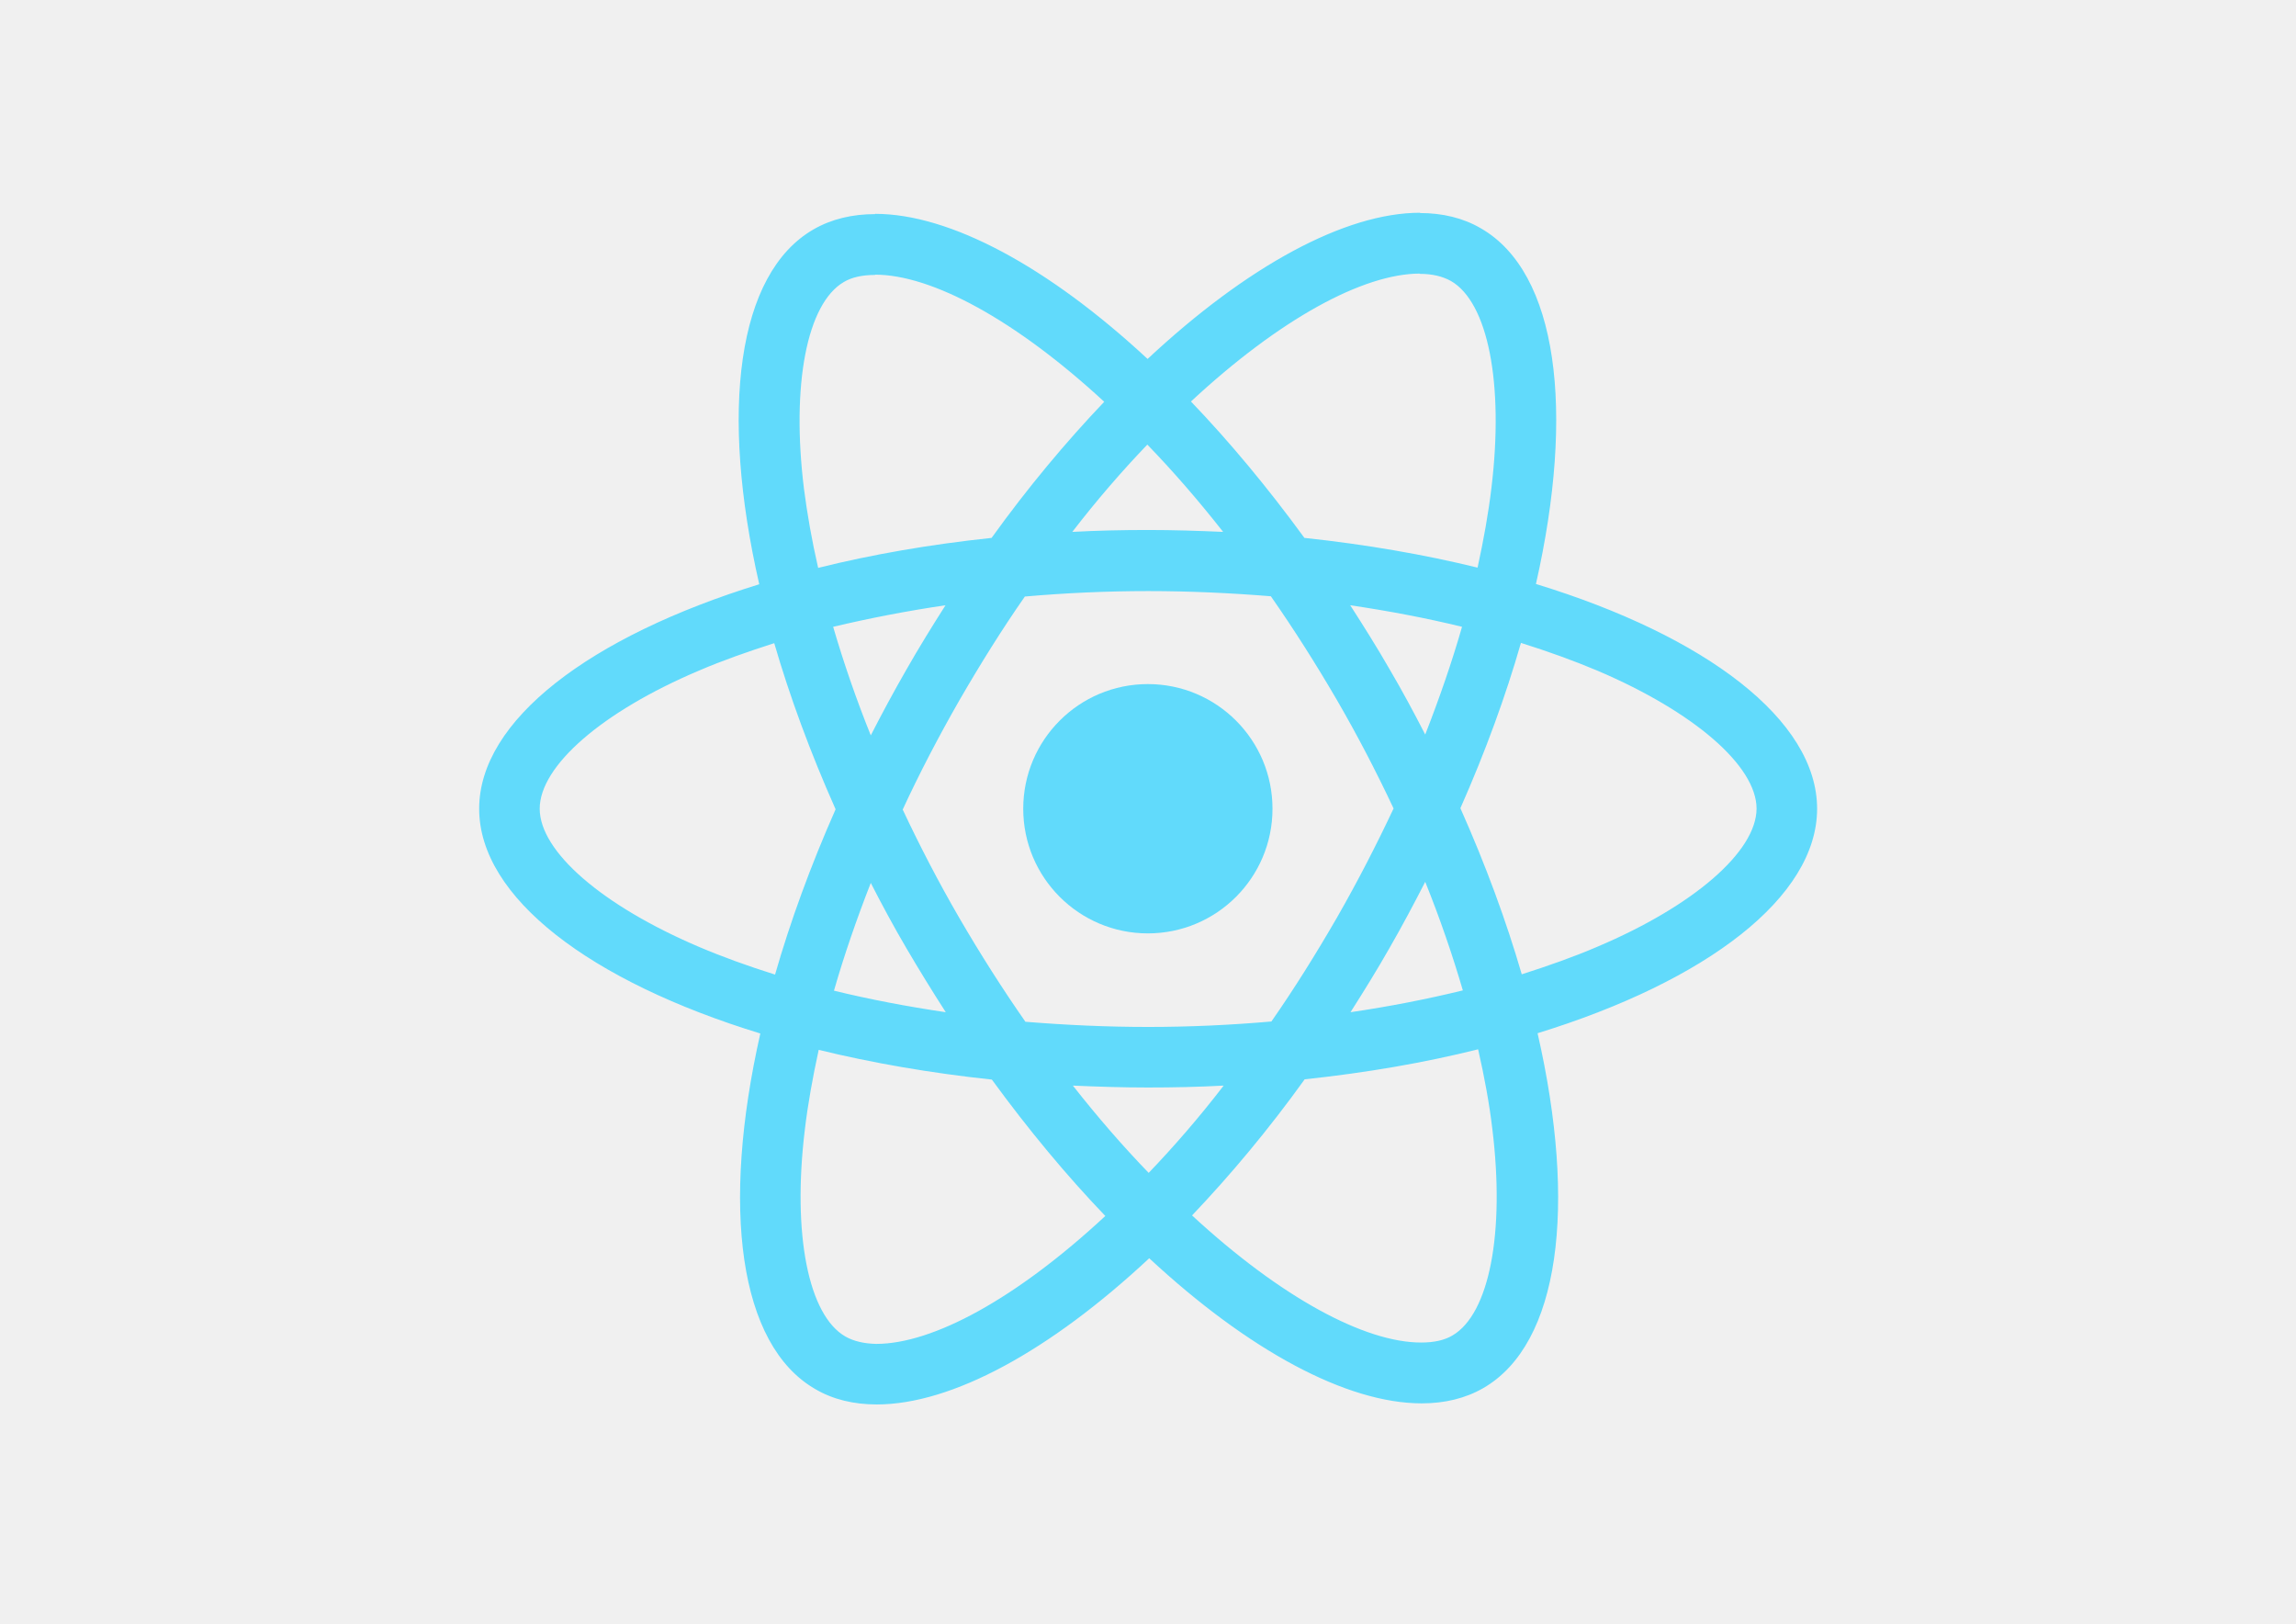
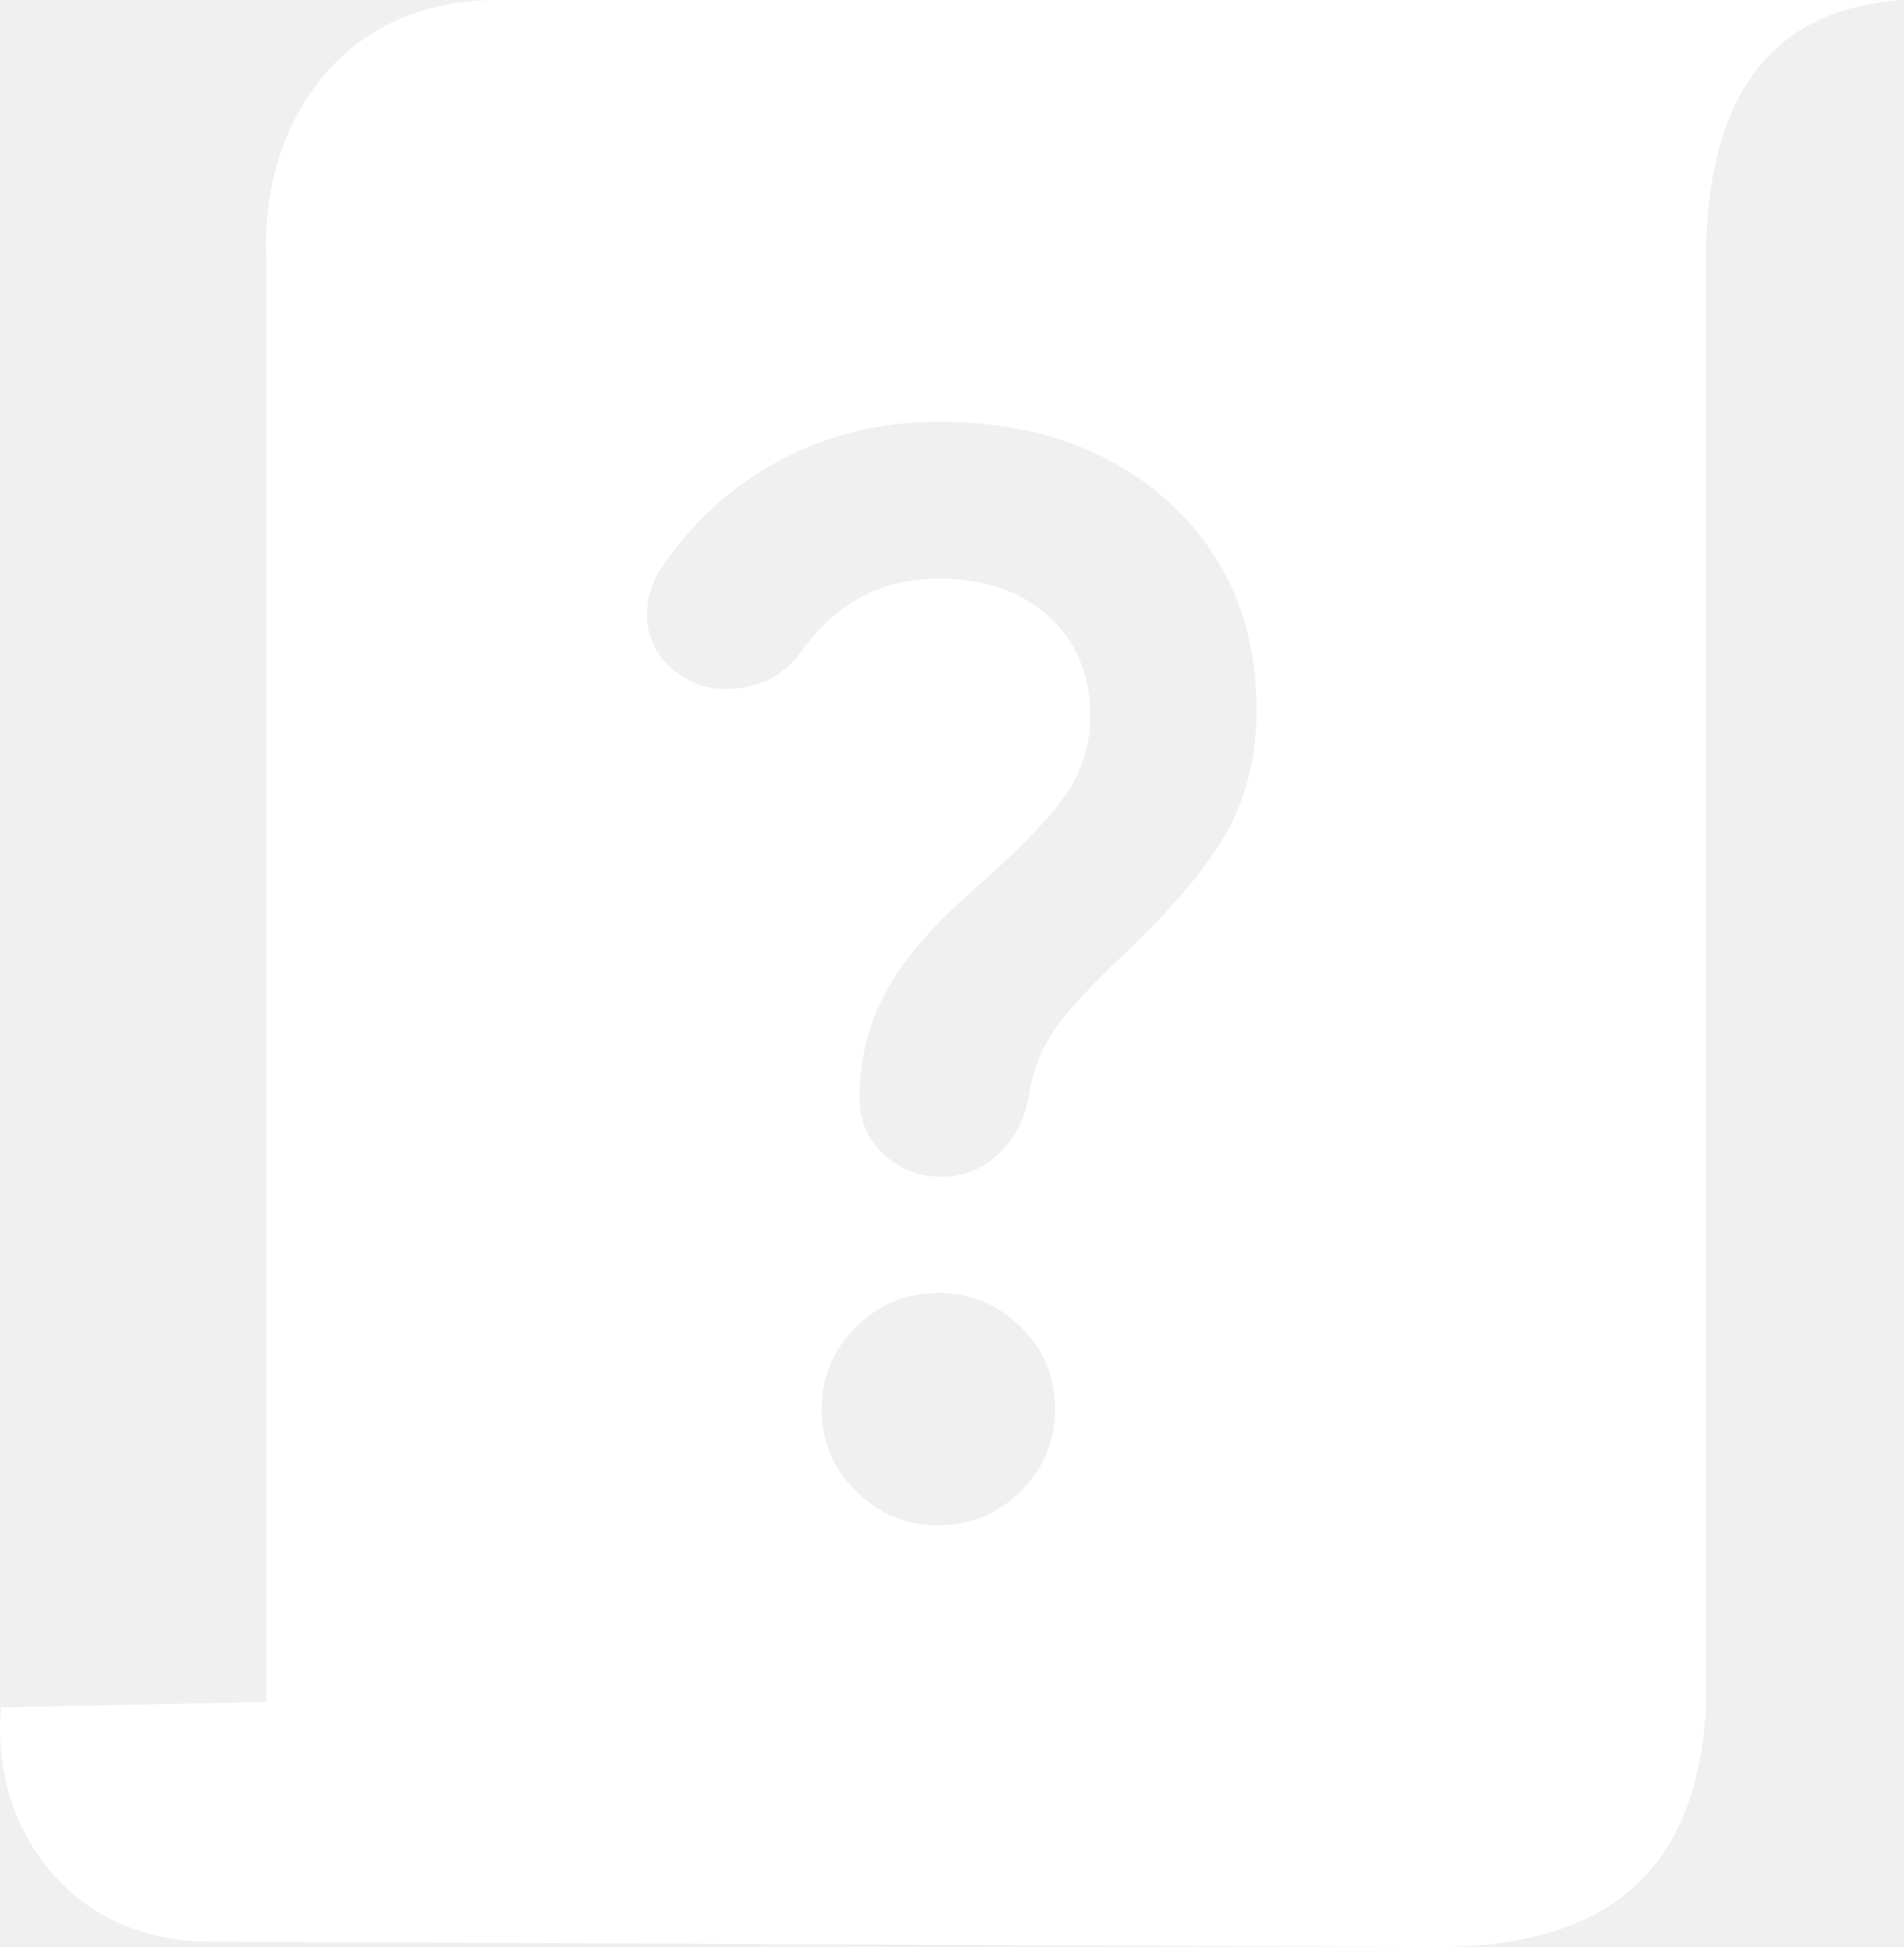
- <svg xmlns="http://www.w3.org/2000/svg" viewBox="0 0 841.9 595.3">
-   <g fill="#61DAFB">
-     <path d="M666.3 296.5c0-32.5-40.7-63.3-103.1-82.4 14.4-63.6 8-114.2-20.2-130.4-6.5-3.8-14.1-5.6-22.4-5.6v22.3c4.6 0 8.3.9 11.4 2.6 13.6 7.8 19.5 37.5 14.9 75.7-1.1 9.4-2.9 19.3-5.1 29.4-19.6-4.8-41-8.5-63.5-10.9-13.5-18.5-27.5-35.3-41.6-50 32.6-30.3 63.2-46.9 84-46.9V78c-27.5 0-63.5 19.6-99.9 53.6-36.4-33.8-72.4-53.2-99.9-53.2v22.3c20.7 0 51.4 16.5 84 46.6-14 14.7-28 31.4-41.3 49.9-22.6 2.4-44 6.1-63.6 11-2.3-10-4-19.7-5.2-29-4.7-38.2 1.1-67.9 14.6-75.8 3-1.8 6.9-2.6 11.5-2.6V78.5c-8.4 0-16 1.8-22.6 5.6-28.1 16.2-34.4 66.7-19.9 130.1-62.2 19.2-102.7 49.9-102.7 82.3 0 32.5 40.7 63.3 103.1 82.4-14.4 63.6-8 114.2 20.2 130.4 6.5 3.8 14.1 5.6 22.5 5.6 27.5 0 63.5-19.6 99.9-53.6 36.4 33.8 72.4 53.2 99.9 53.2 8.4 0 16-1.8 22.6-5.6 28.1-16.2 34.4-66.7 19.9-130.1 62-19.1 102.5-49.9 102.5-82.3zm-130.2-66.7c-3.7 12.9-8.3 26.2-13.5 39.5-4.1-8-8.4-16-13.1-24-4.6-8-9.5-15.8-14.4-23.4 14.2 2.1 27.9 4.7 41 7.9zm-45.8 106.5c-7.8 13.5-15.8 26.3-24.1 38.2-14.9 1.3-30 2-45.2 2-15.1 0-30.2-.7-45-1.9-8.3-11.9-16.4-24.6-24.2-38-7.6-13.1-14.5-26.4-20.8-39.8 6.2-13.4 13.2-26.8 20.7-39.9 7.8-13.5 15.8-26.3 24.1-38.2 14.9-1.3 30-2 45.2-2 15.1 0 30.2.7 45 1.9 8.3 11.9 16.4 24.6 24.2 38 7.6 13.1 14.5 26.4 20.8 39.8-6.3 13.4-13.2 26.8-20.7 39.9zm32.3-13c5.4 13.4 10 26.8 13.8 39.8-13.1 3.2-26.9 5.9-41.2 8 4.9-7.7 9.8-15.6 14.4-23.7 4.6-8 8.9-16.1 13-24.1zM421.2 430c-9.3-9.6-18.6-20.3-27.8-32 9 .4 18.2.7 27.5.7 9.4 0 18.7-.2 27.8-.7-9 11.7-18.3 22.4-27.5 32zm-74.4-58.9c-14.2-2.1-27.9-4.7-41-7.9 3.7-12.9 8.3-26.2 13.5-39.5 4.1 8 8.4 16 13.1 24 4.7 8 9.5 15.8 14.4 23.4zM420.7 163c9.3 9.6 18.6 20.3 27.8 32-9-.4-18.2-.7-27.5-.7-9.4 0-18.7.2-27.8.7 9-11.7 18.3-22.4 27.5-32zm-74 58.9c-4.9 7.7-9.8 15.6-14.4 23.7-4.6 8-8.9 16-13 24-5.4-13.4-10-26.8-13.8-39.8 13.1-3.1 26.9-5.8 41.2-7.9zm-90.5 125.2c-35.4-15.1-58.3-34.9-58.3-50.6 0-15.7 22.9-35.6 58.3-50.6 8.6-3.7 18-7 27.7-10.1 5.7 19.6 13.2 40 22.5 60.9-9.2 20.8-16.6 41.1-22.2 60.6-9.9-3.1-19.3-6.5-28-10.2zM310 490c-13.6-7.8-19.5-37.5-14.9-75.7 1.1-9.4 2.9-19.3 5.1-29.4 19.6 4.8 41 8.5 63.5 10.9 13.5 18.5 27.5 35.3 41.6 50-32.6 30.3-63.2 46.9-84 46.9-4.5-.1-8.3-1-11.3-2.7zm237.2-76.2c4.7 38.2-1.1 67.9-14.6 75.8-3 1.8-6.9 2.6-11.5 2.6-20.7 0-51.4-16.5-84-46.6 14-14.7 28-31.4 41.3-49.9 22.6-2.4 44-6.1 63.6-11 2.3 10.1 4.1 19.8 5.2 29.1zm38.5-66.7c-8.6 3.7-18 7-27.7 10.1-5.7-19.6-13.2-40-22.5-60.9 9.2-20.8 16.6-41.1 22.2-60.6 9.9 3.1 19.3 6.5 28.1 10.2 35.4 15.1 58.3 34.9 58.3 50.6-.1 15.7-23 35.6-58.4 50.6zM320.8 78.4z" />
-     <circle cx="420.9" cy="296.5" r="45.7" />
-     <path d="M520.5 78.1z" />
+ <svg xmlns="http://www.w3.org/2000/svg" width="44" height="45" viewBox="0 0 44 45" fill="none">
+   <g clip-path="url(#clip0_6_146)">
+     <path d="M11.524 0C7.842 -0.023 6.021 2.925 6.156 5.963V39.337L0.025 39.462C-0.227 42.022 1.425 44.824 4.775 44.874L33.252 45C36.925 44.981 39.259 43.468 39.438 39.337V5.607C39.526 2.701 40.577 0.21 44 0H11.524ZM21.691 9.748C23.873 9.748 25.643 10.363 27.004 11.594C28.365 12.824 29.045 14.435 29.045 16.426C29.045 17.433 28.831 18.339 28.404 19.144C27.977 19.95 27.189 20.901 26.043 21.997C25.21 22.78 24.648 23.39 24.356 23.826C24.064 24.262 23.872 24.76 23.782 25.319C23.692 25.856 23.462 26.303 23.091 26.661C22.72 27.019 22.276 27.198 21.759 27.198C21.241 27.198 20.797 27.025 20.426 26.678C20.055 26.331 19.869 25.901 19.869 25.386C19.869 24.513 20.06 23.714 20.443 22.987C20.825 22.26 21.466 21.493 22.366 20.688C23.513 19.681 24.272 18.904 24.643 18.356C25.014 17.808 25.2 17.209 25.2 16.56C25.2 15.598 24.879 14.826 24.238 14.245C23.597 13.663 22.748 13.373 21.691 13.373C21.039 13.373 20.449 13.512 19.92 13.792C19.392 14.071 18.936 14.48 18.553 15.017C18.194 15.531 17.705 15.828 17.086 15.906C16.468 15.984 15.934 15.822 15.484 15.419C15.169 15.129 14.995 14.771 14.961 14.345C14.927 13.92 15.034 13.518 15.281 13.137C16.001 12.064 16.918 11.23 18.031 10.637C19.144 10.044 20.364 9.748 21.691 9.748ZM21.691 29.883C22.433 29.883 23.068 30.146 23.597 30.672C24.125 31.197 24.39 31.829 24.39 32.567C24.39 33.306 24.125 33.938 23.597 34.464C23.068 34.989 22.433 35.252 21.691 35.252C20.949 35.252 20.313 34.989 19.785 34.464C19.256 33.938 18.992 33.306 18.992 32.567C18.992 31.829 19.256 31.197 19.785 30.672C20.313 30.146 20.949 29.883 21.691 29.883Z" fill="white" />
  </g>
+   <defs>
+     <clipPath id="clip0_6_146">
+       <rect width="44" height="45" fill="white" />
+     </clipPath>
+   </defs>
</svg>
